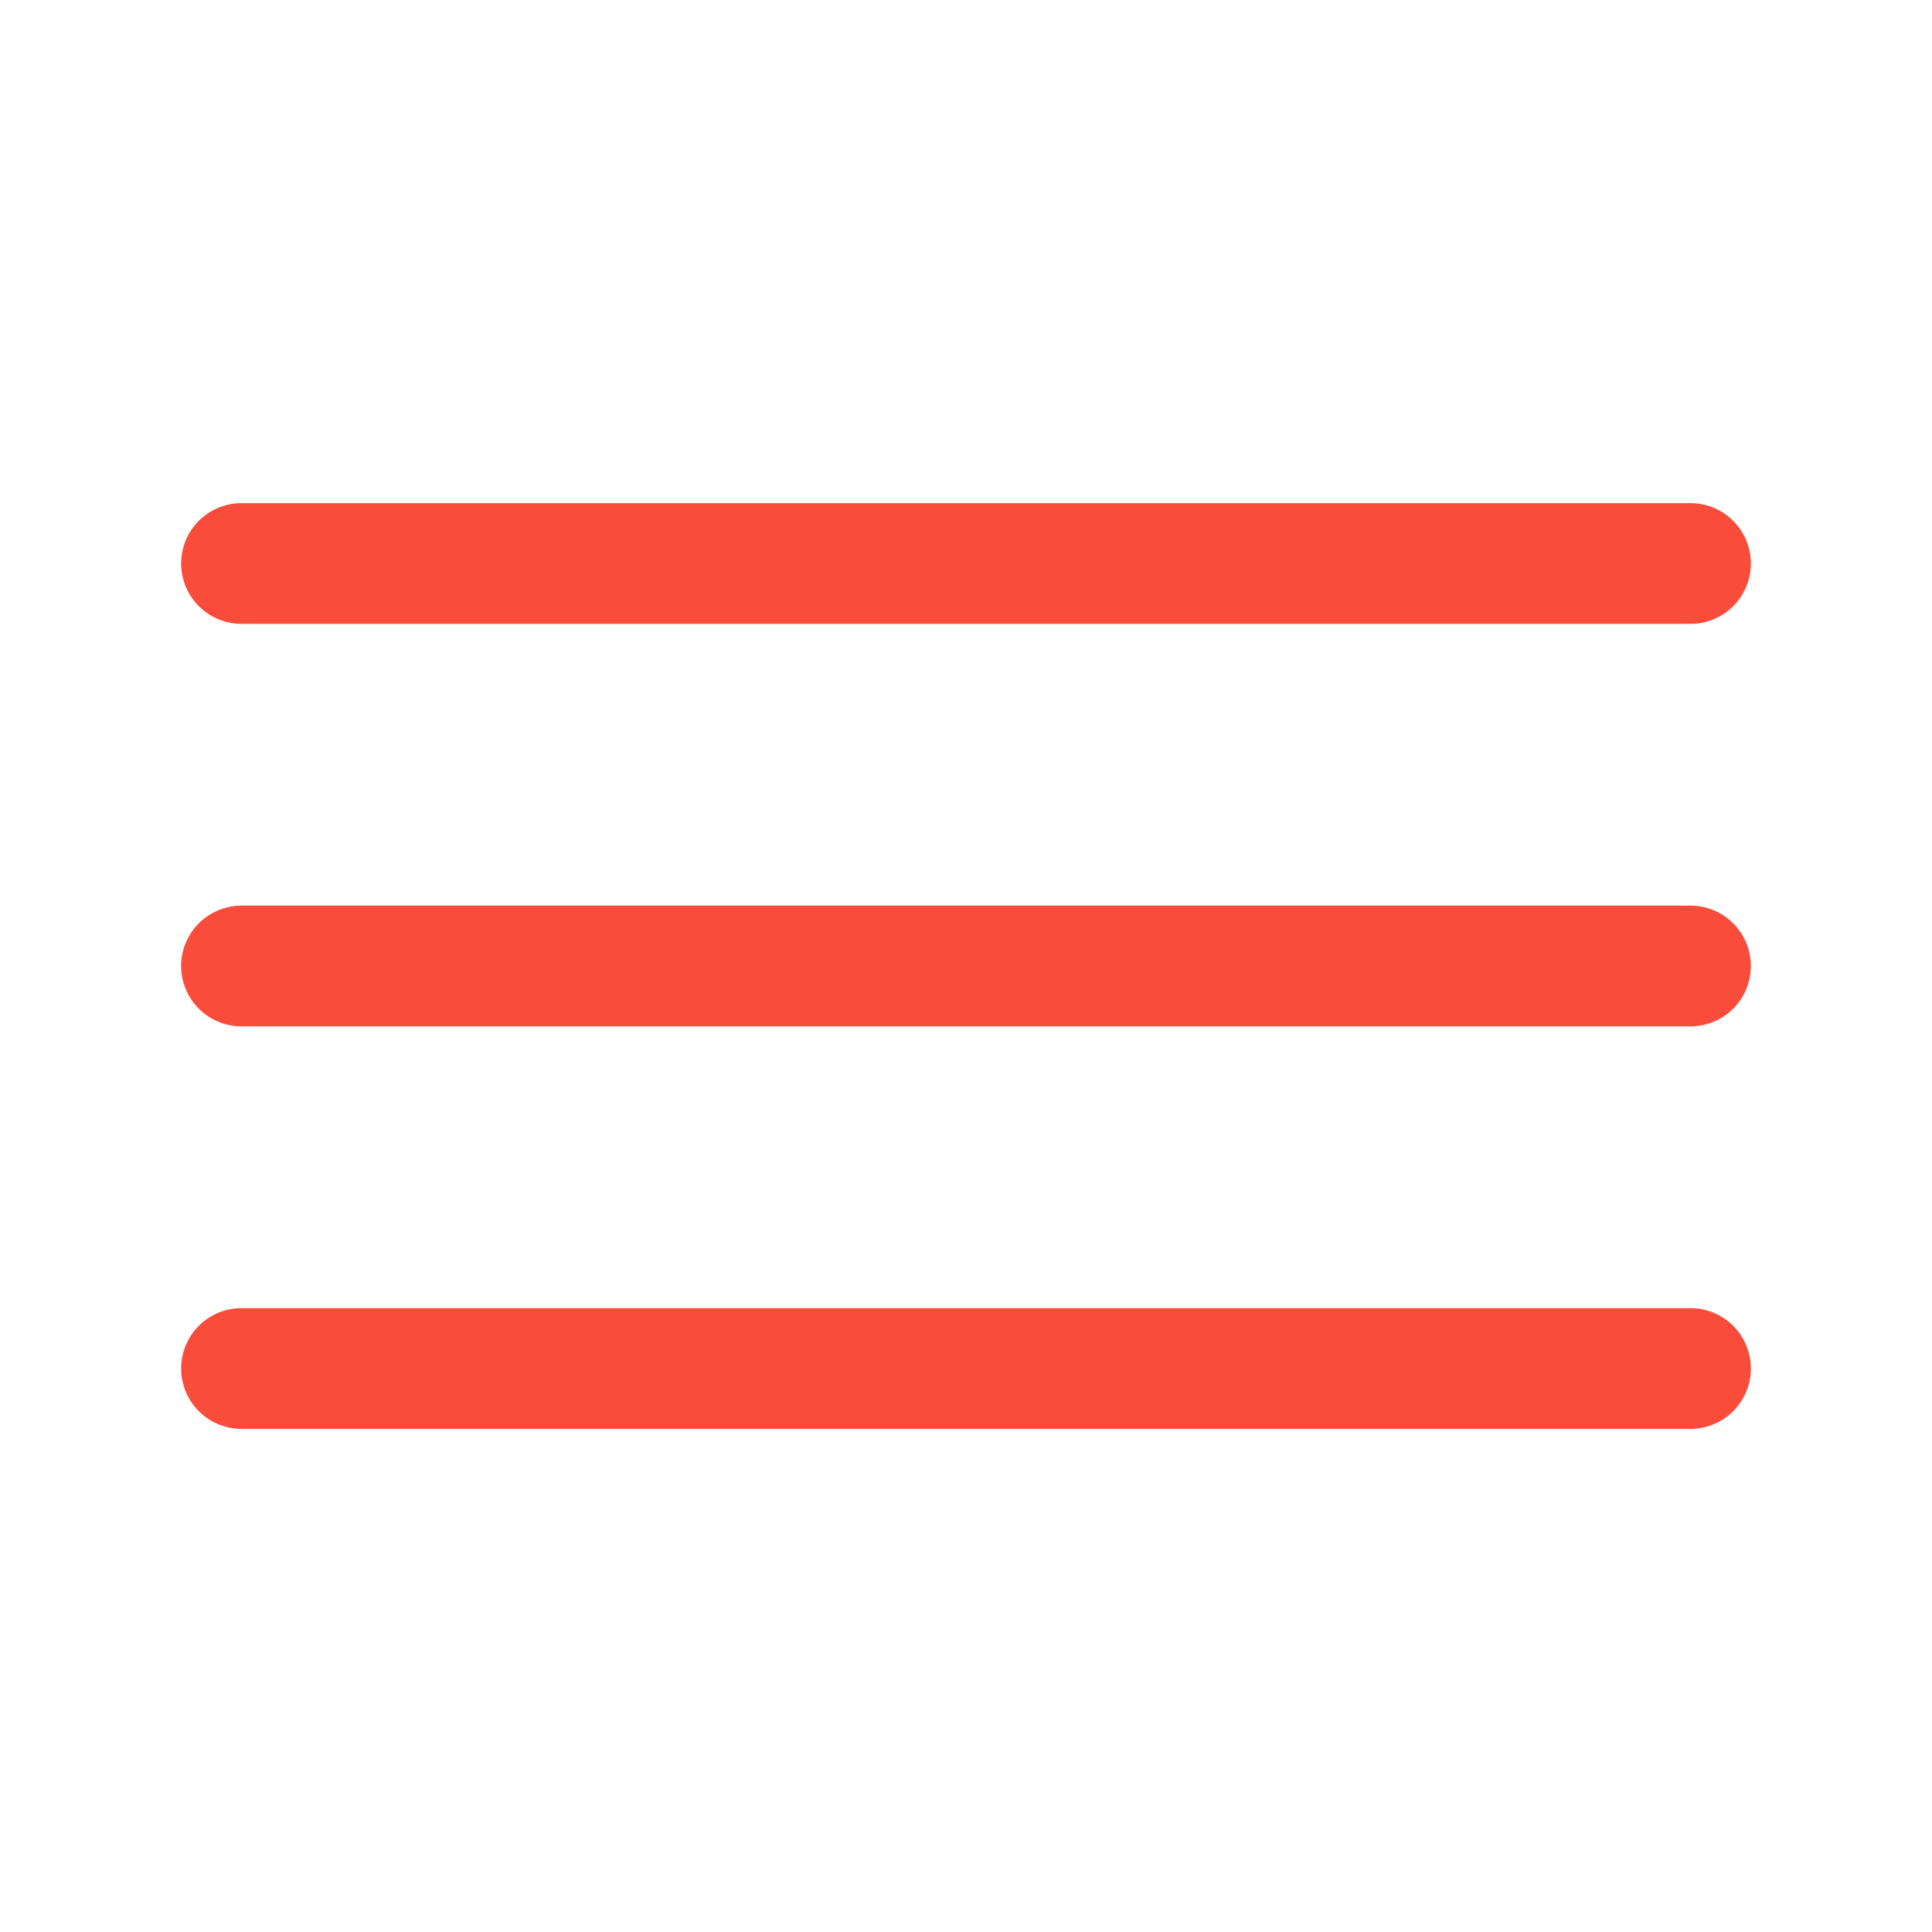
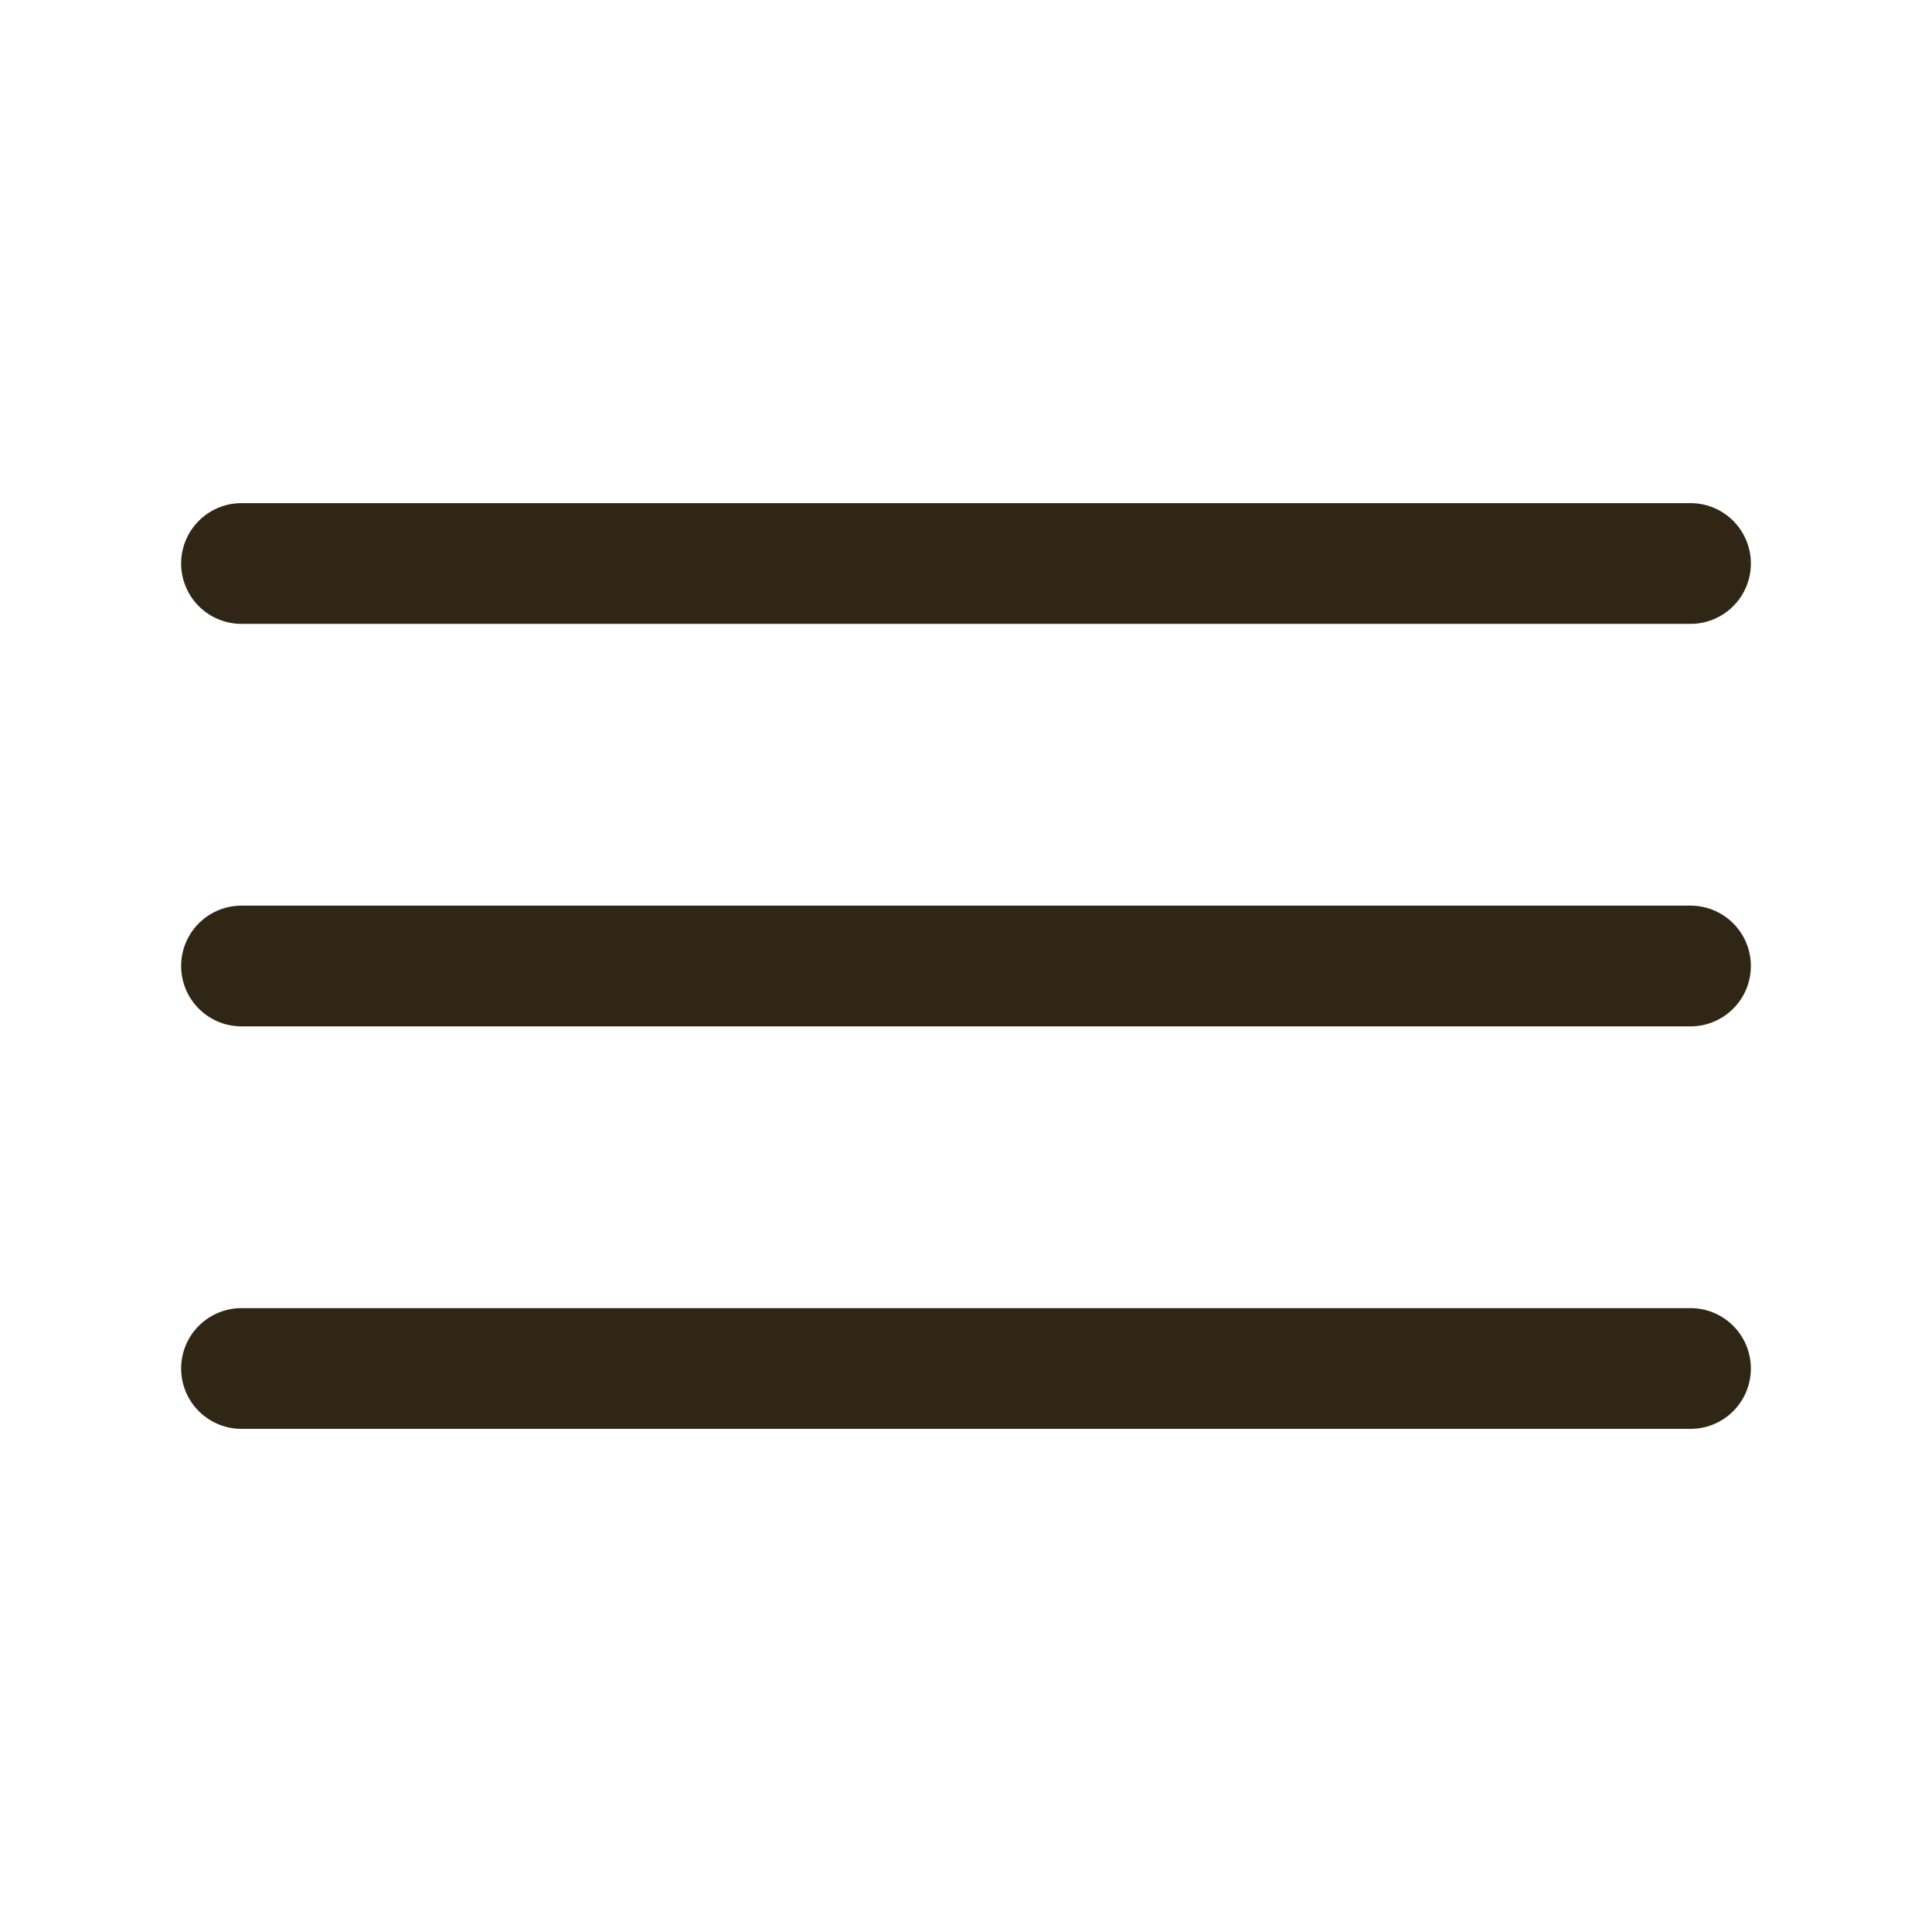
<svg xmlns="http://www.w3.org/2000/svg" width="24" height="24" viewBox="0 0 24 24" fill="none">
-   <path d="M3 7H21" stroke="#F94C3B" stroke-width="1.5" stroke-linecap="round" />
-   <path d="M3 12H21" stroke="#F94C3B" stroke-width="1.5" stroke-linecap="round" />
-   <path d="M3 17H21" stroke="#F94C3B" stroke-width="1.5" stroke-linecap="round" />
+   <path d="M3 7H21" stroke="#302615" stroke-width="1.5" stroke-linecap="round" />
+   <path d="M3 12H21" stroke="#302615" stroke-width="1.5" stroke-linecap="round" />
+   <path d="M3 17H21" stroke="#302615" stroke-width="1.5" stroke-linecap="round" />
</svg>
